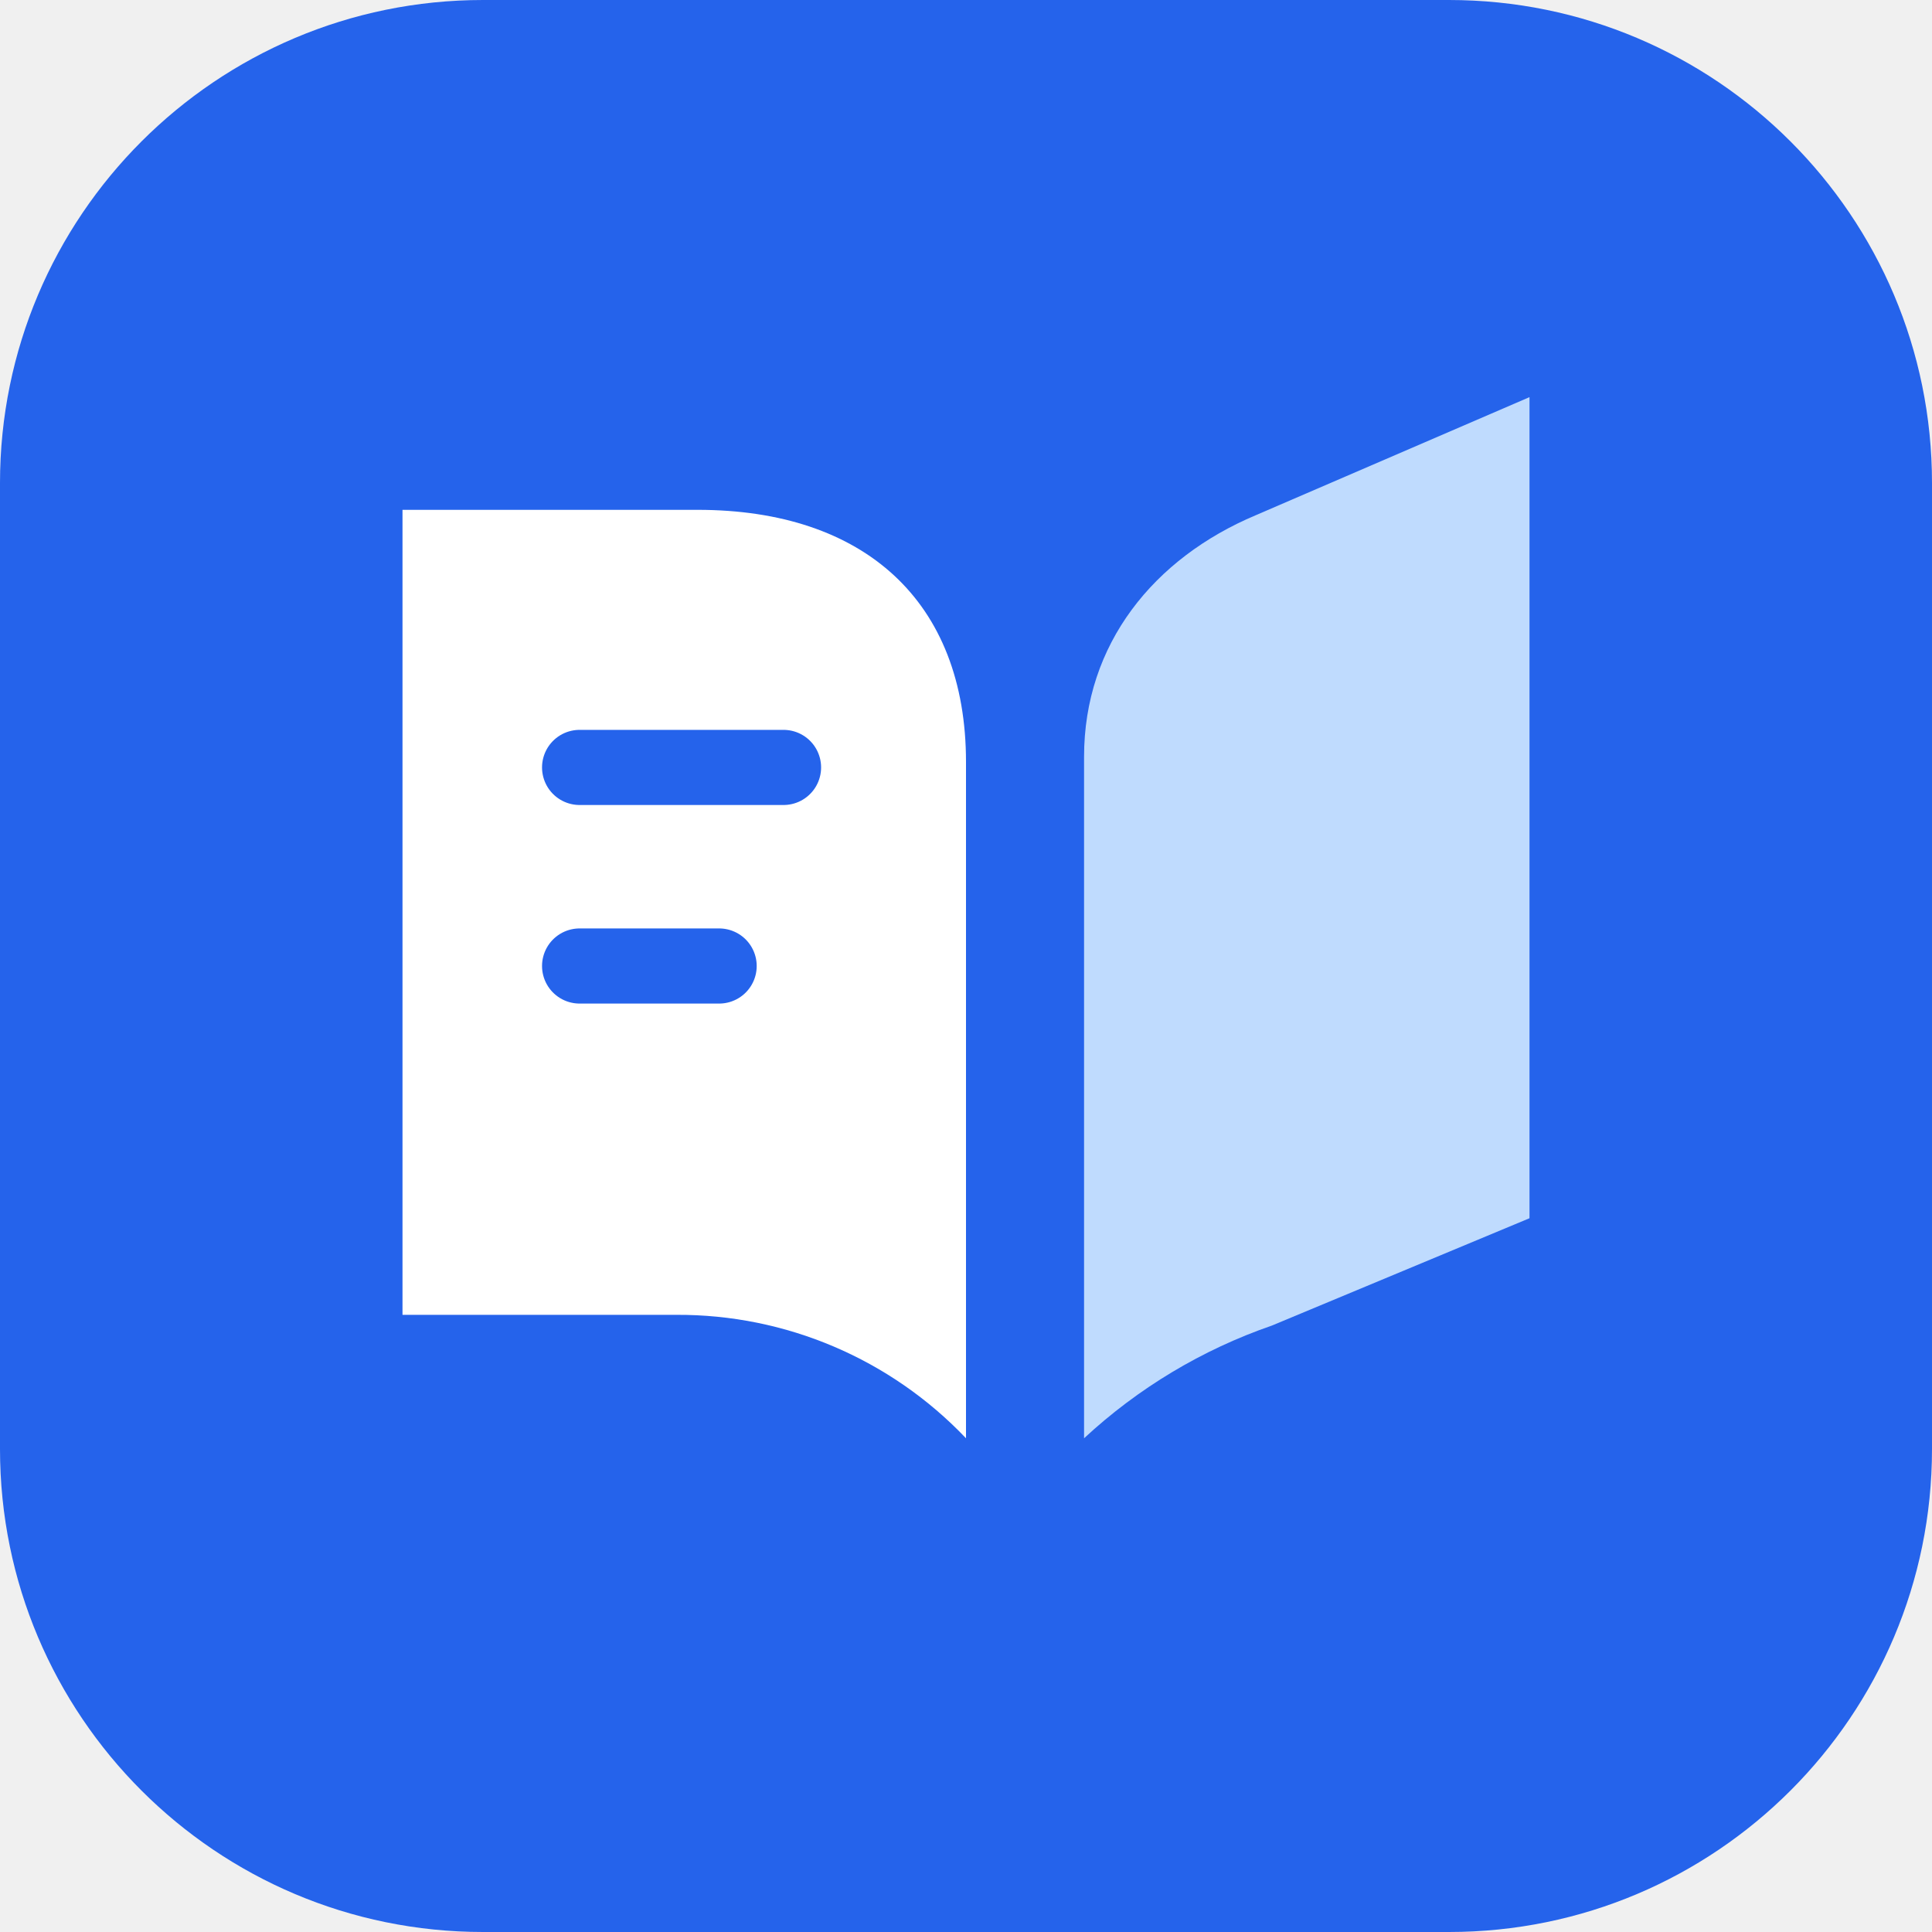
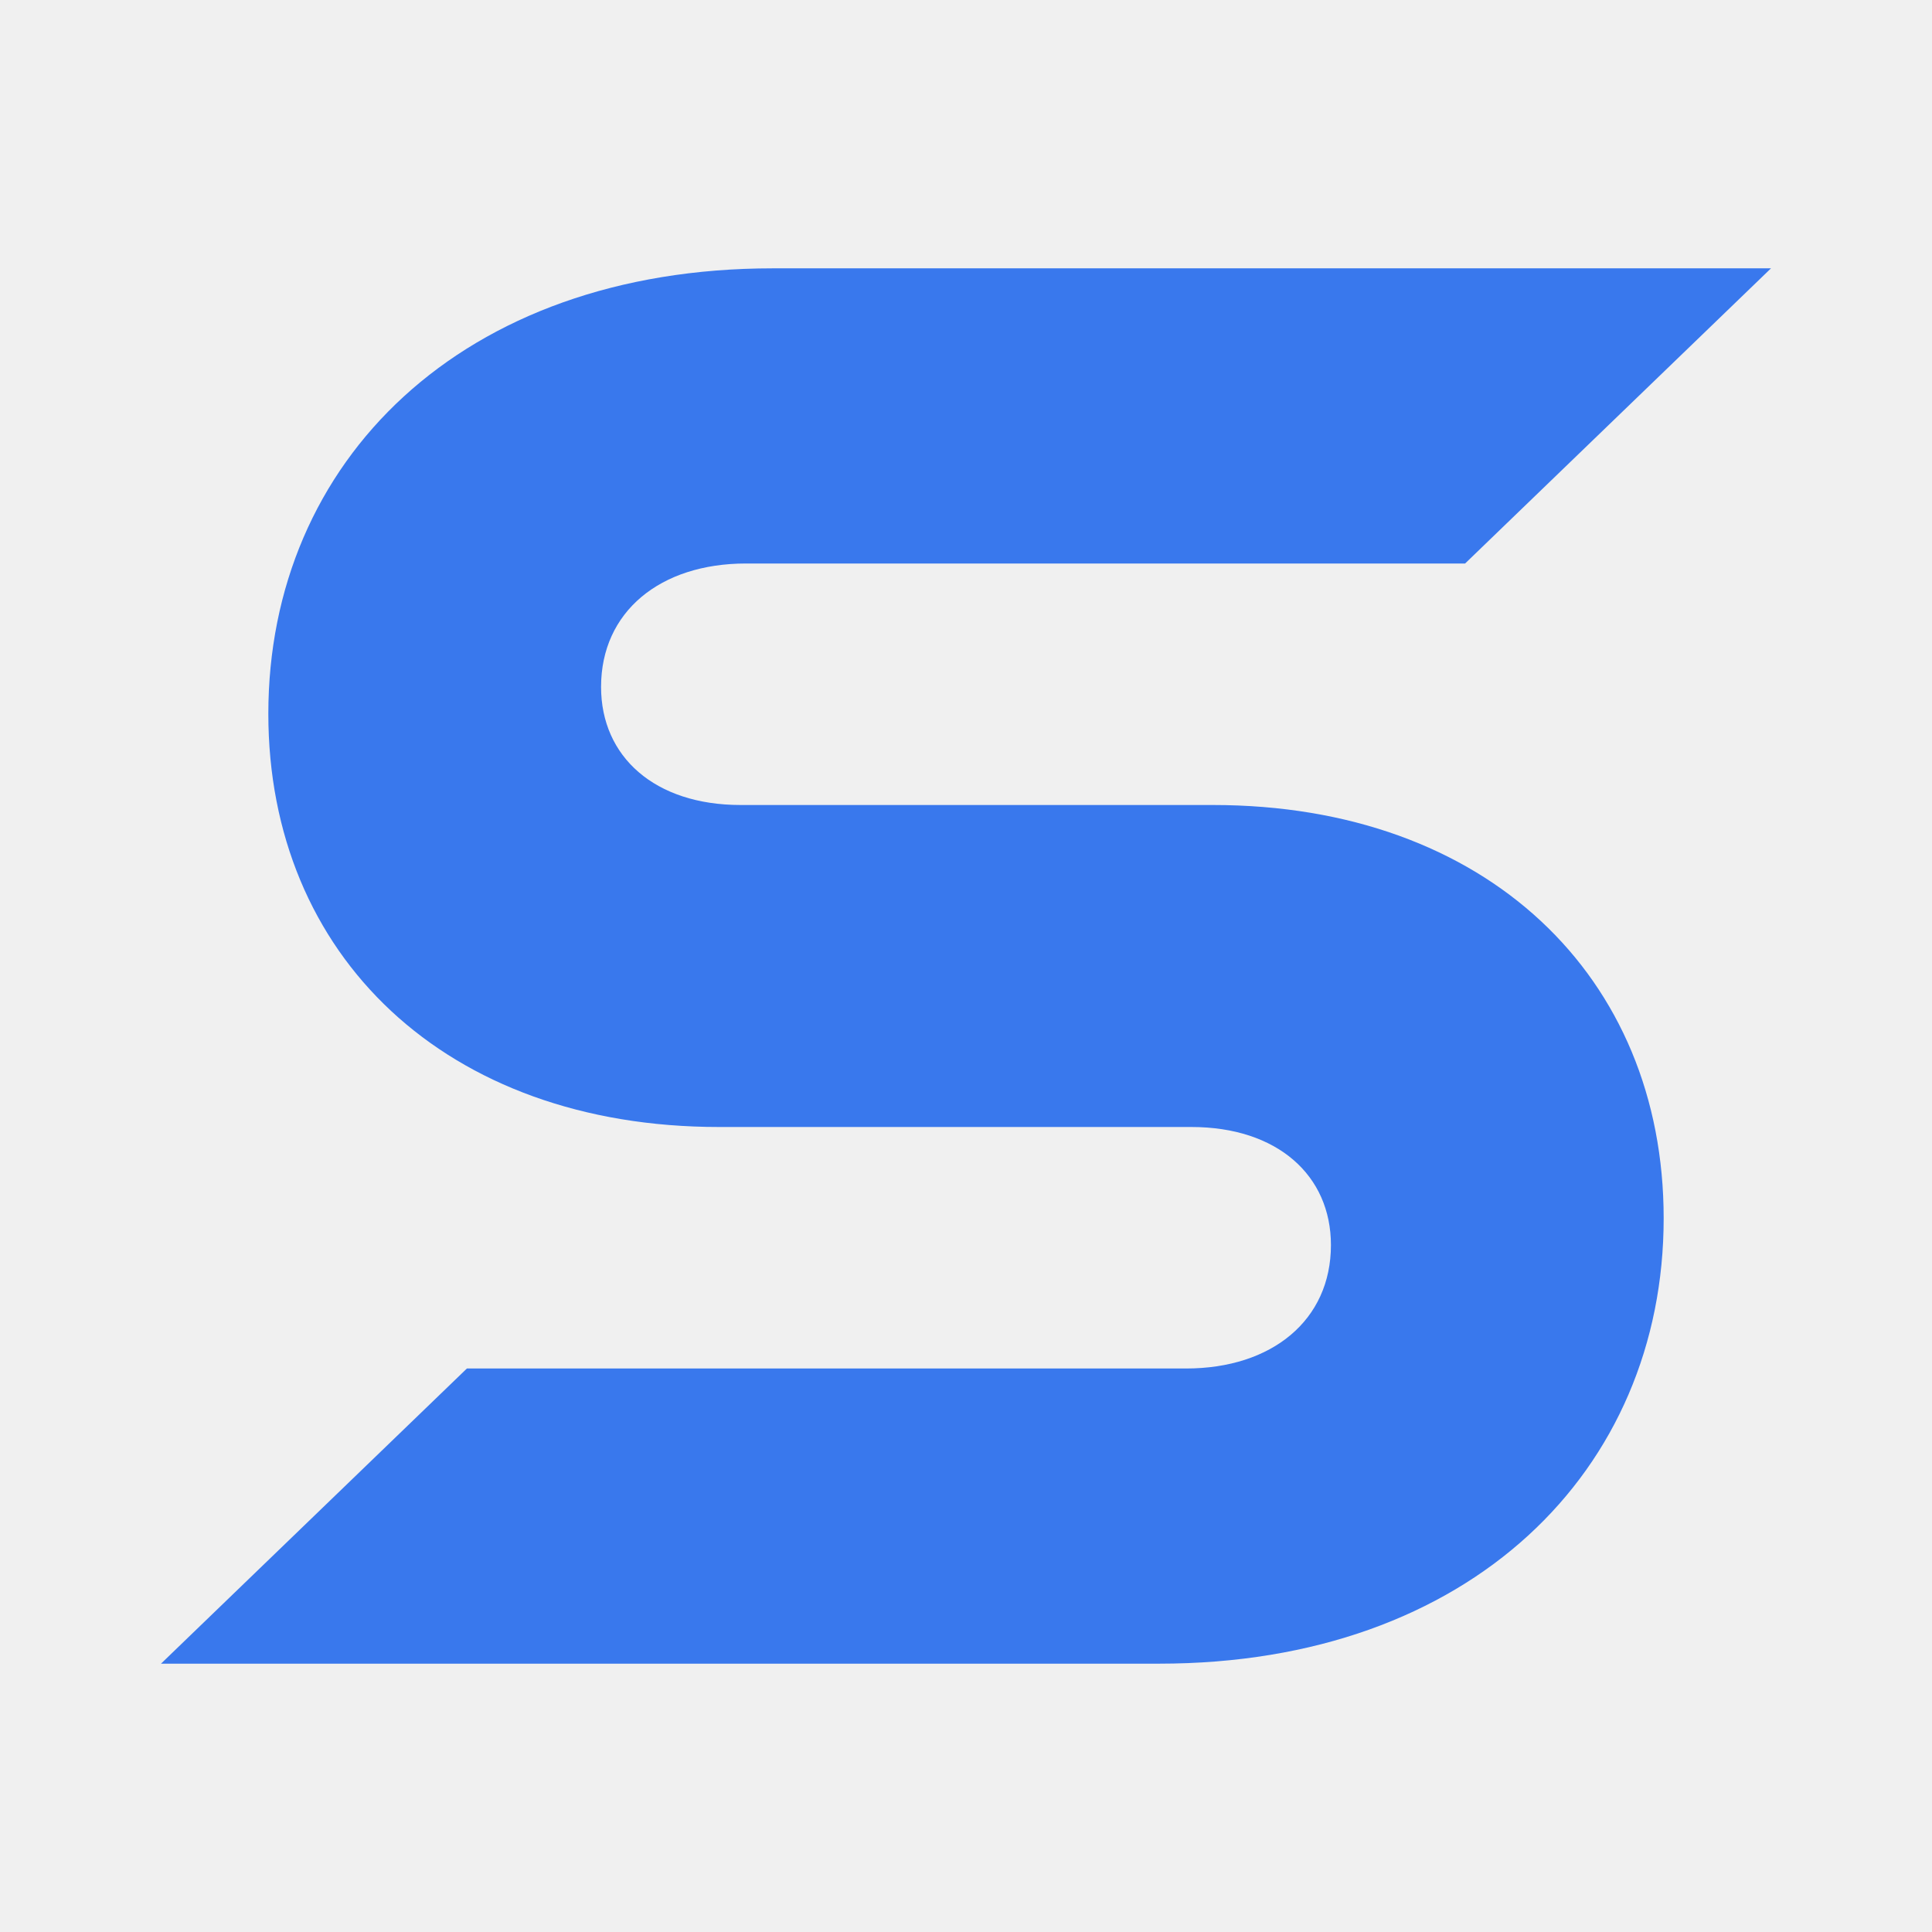
- <svg xmlns="http://www.w3.org/2000/svg" viewBox="0 0 36 36" fill="none">
-   <rect width="36" height="36" rx="9" fill="#2563eb" />
-   <path d="M7.5 9.5H13c3.1 0 5 1.7 5 4.7v12.6a7.4 7.4 0 0 0-5.4-2.3H7.5z" fill="#fff" />
-   <path d="M20.2 14.1c0-2.1 1.3-3.7 3.2-4.5l5.1-2.2v15.3l-4.8 2a9.9 9.9 0 0 0-3.5 2.1z" fill="#bfdbfe" />
-   <path d="M10.8 14.3h3.8m-3.8 3.7h2.6" stroke="#2563eb" stroke-width="1.4" stroke-linecap="round" />
+ <svg xmlns="http://www.w3.org/2000/svg" viewBox="0 0 36 36">
+   <path fill="#3978ed" d="M33 5H14.4C8.6 5 5 8.6 5 13.3c0 4.5 3.3 7.7 8.4 7.7h8.8c1.6 0 2.6.9 2.6 2.2 0 1.4-1.1 2.3-2.7 2.3H8.7L3 31h18.6c5.8 0 9.4-3.6 9.4-8.3 0-4.5-3.3-7.7-8.4-7.7h-8.8c-1.6 0-2.6-.9-2.6-2.2 0-1.4 1.1-2.3 2.7-2.3h13.4L33 5Z" />
</svg>
